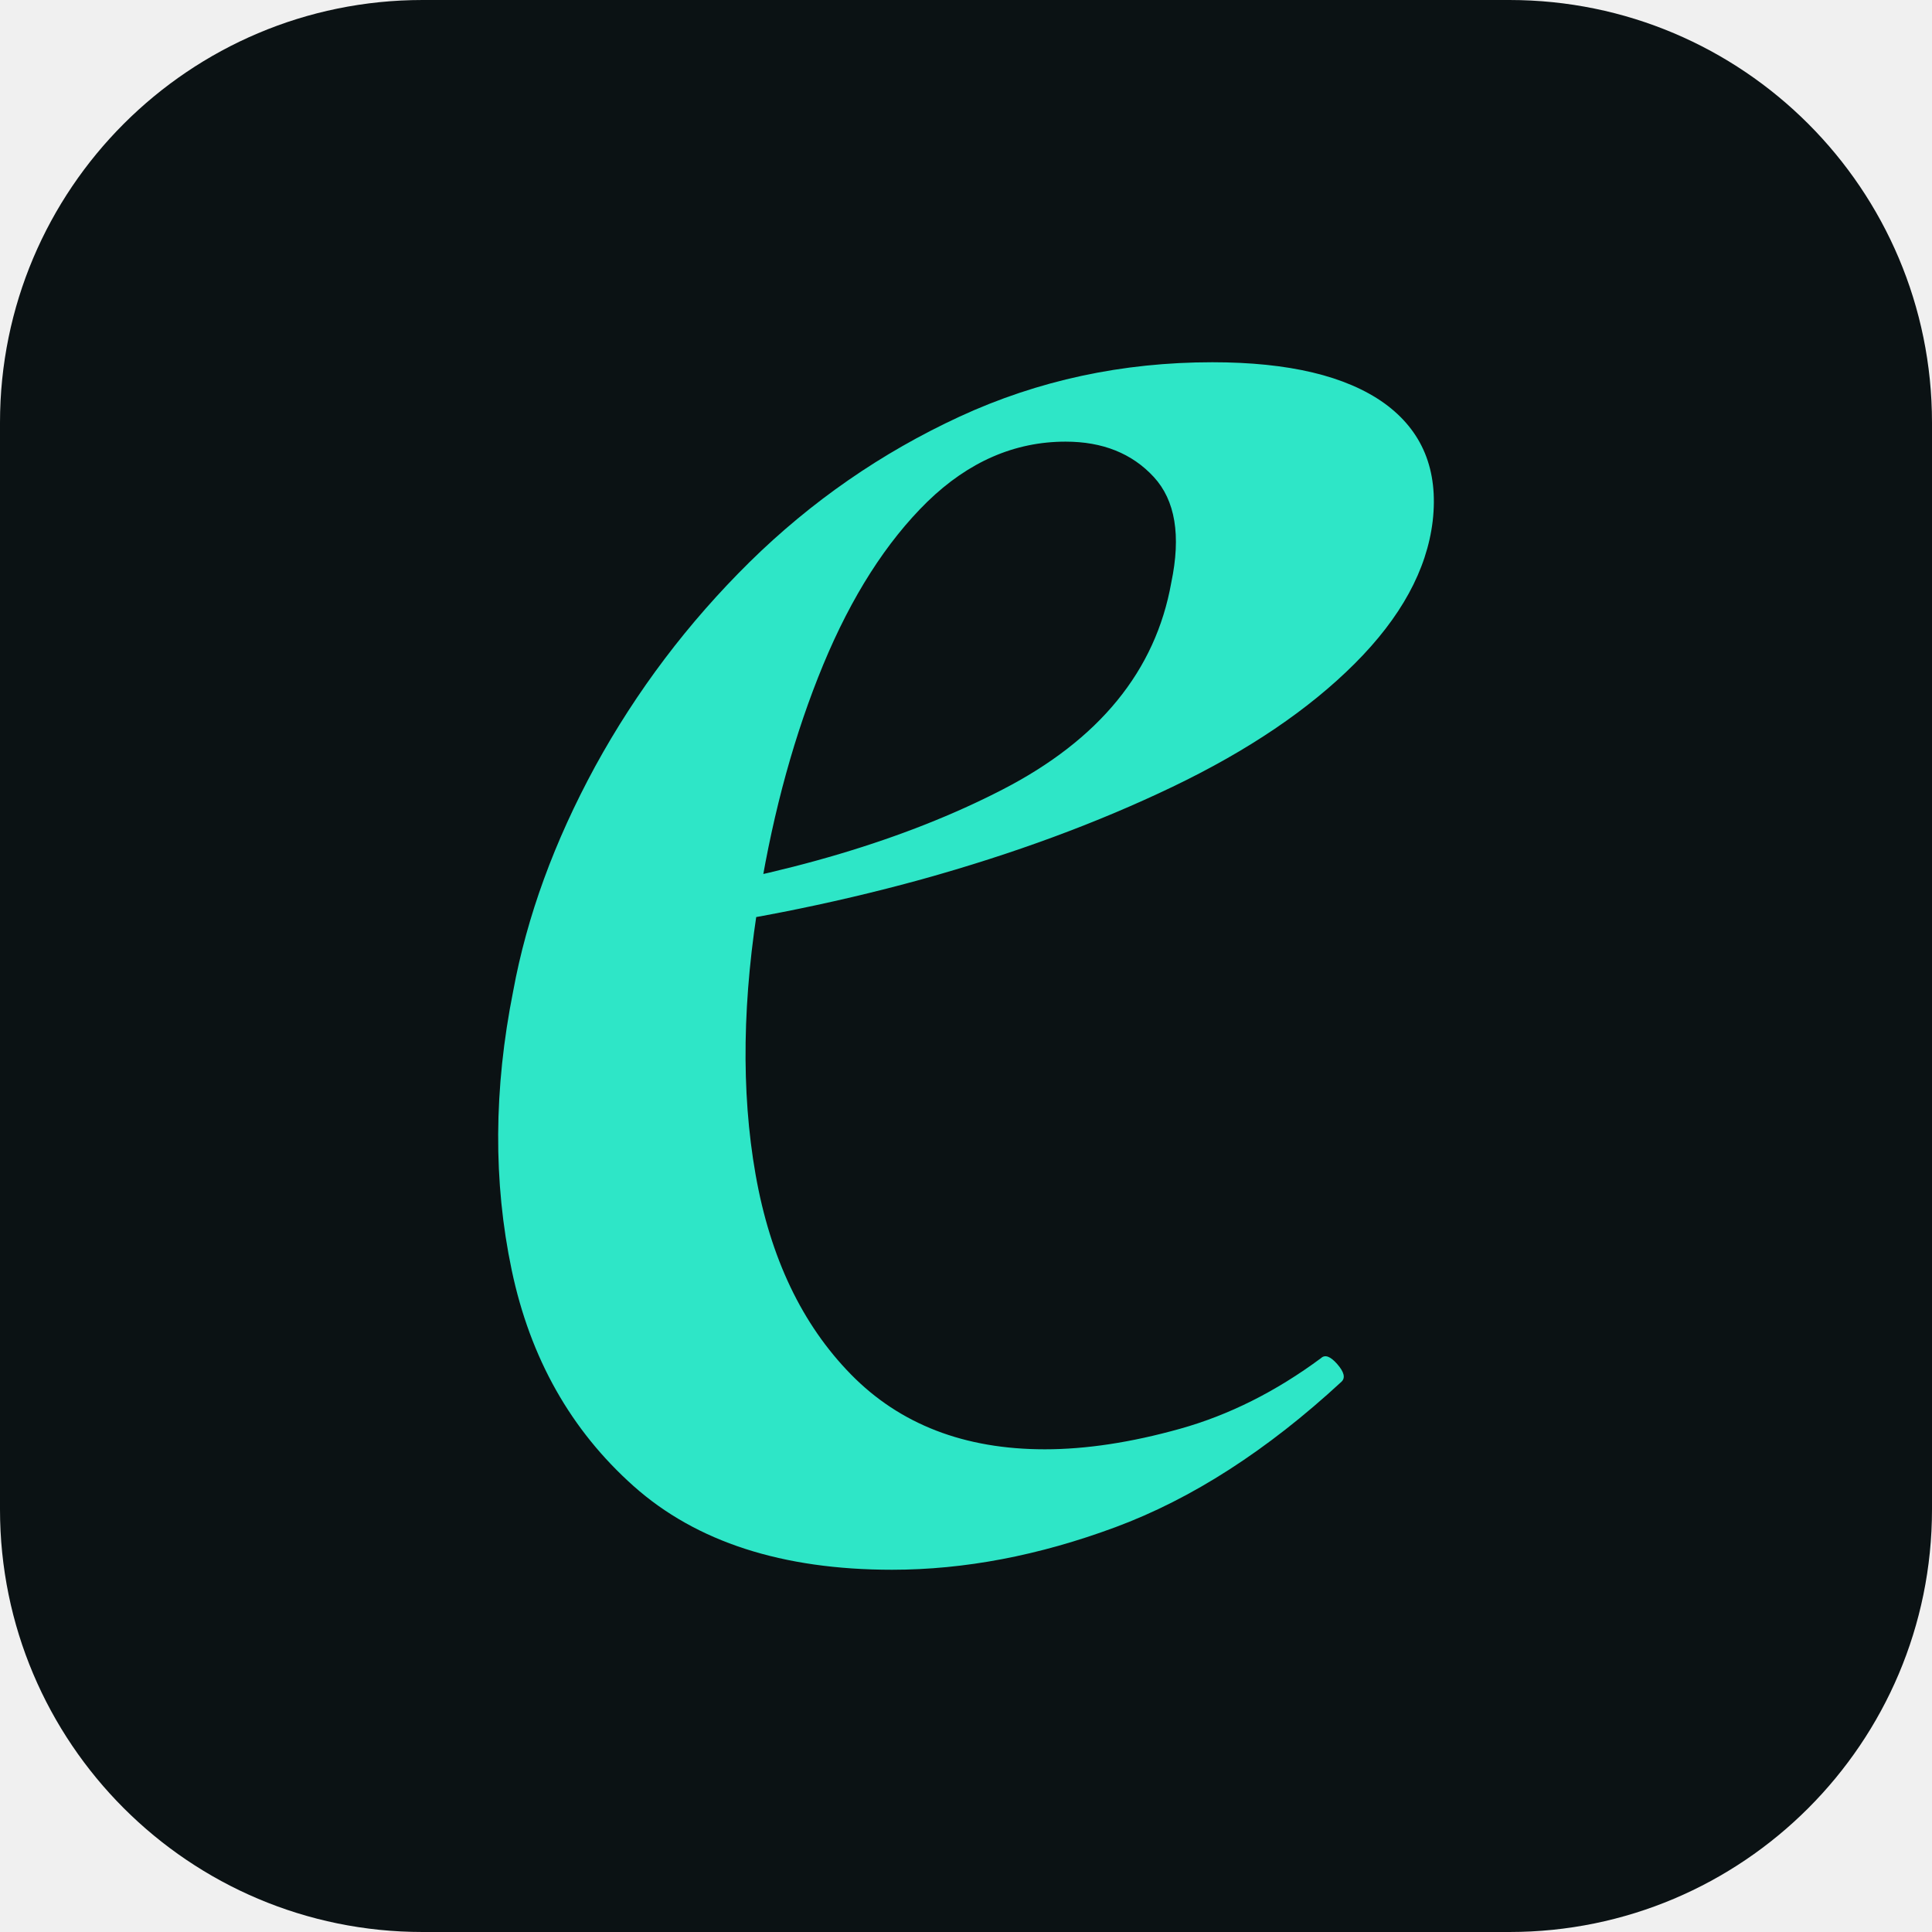
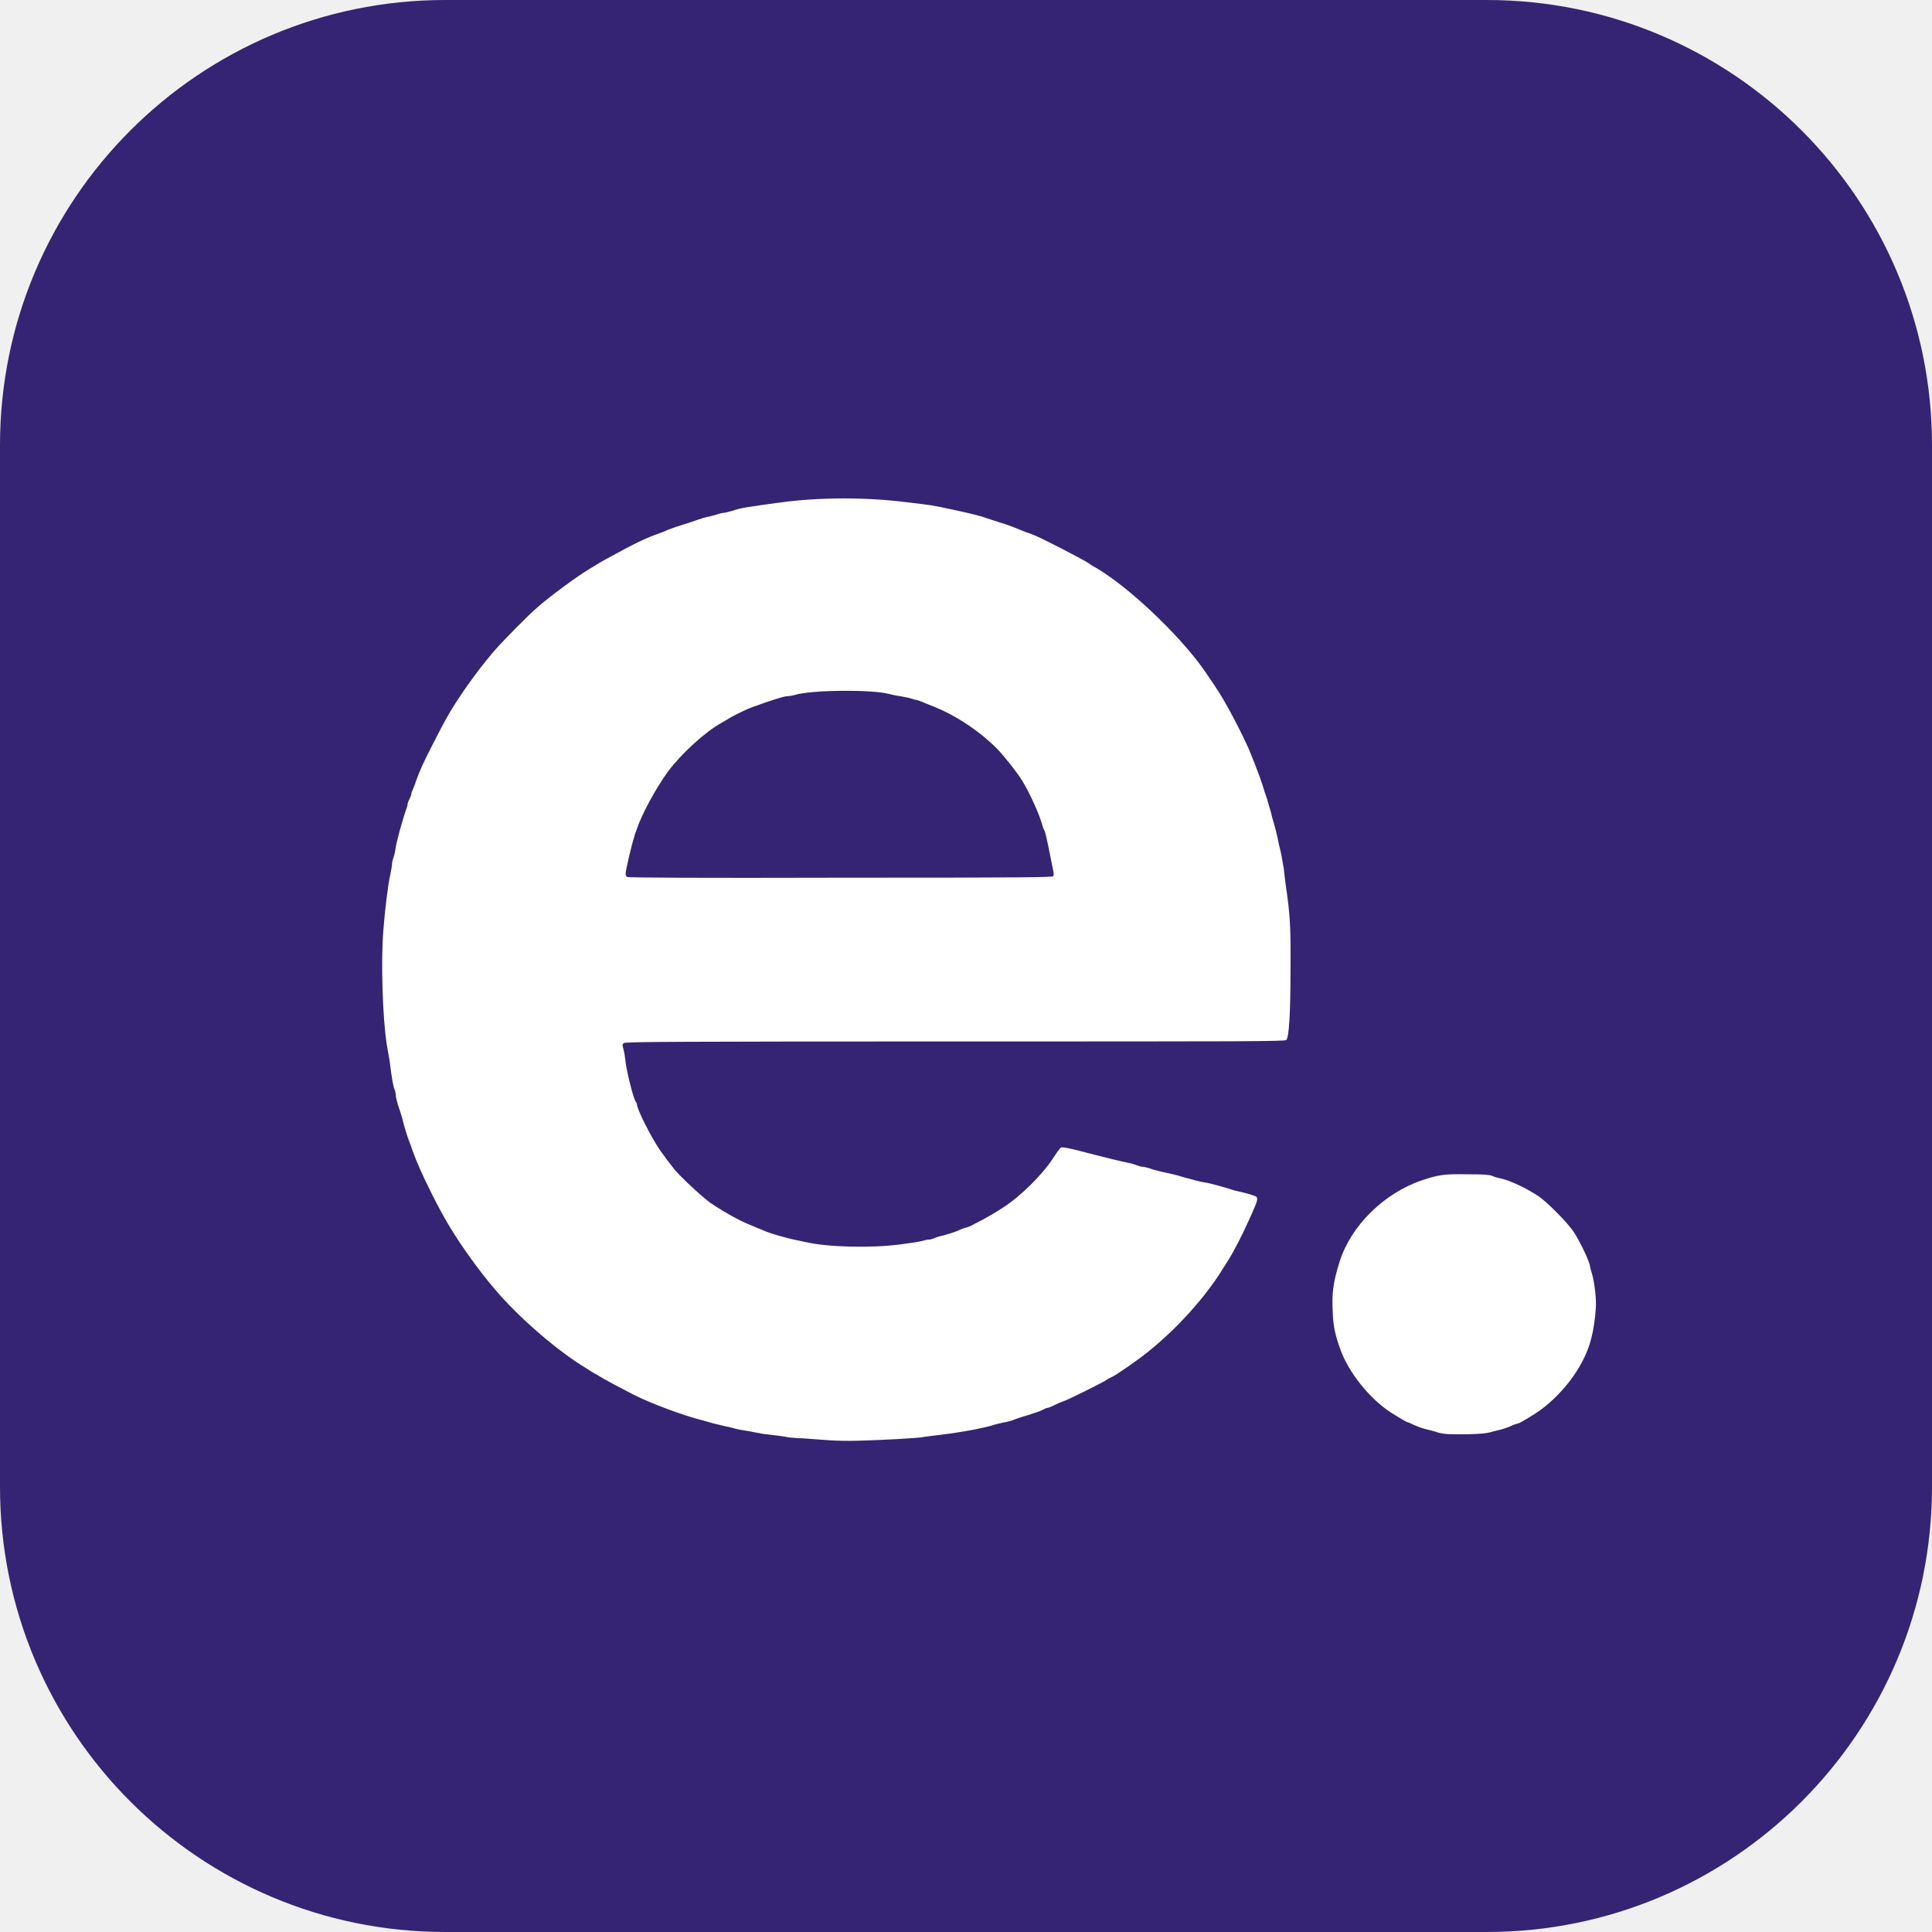
- <svg xmlns="http://www.w3.org/2000/svg" viewBox="0 0 64 64">
-   <rect width="64" height="64" rx="14" fill="#0b1214" />
-   <path fill="#2ee6c7" d="M29.55 52Q24.1 52 20.99 49.23Q17.87 46.45 16.95 42.07Q16.03 37.69 17 32.83Q17.68 29.13 19.72 25.38Q21.77 21.64 24.83 18.62Q27.9 15.6 31.79 13.8Q35.69 12 40.16 12Q43.96 12 45.86 13.36Q47.75 14.73 47.46 17.26Q47.17 19.69 44.88 21.98Q42.6 24.26 38.85 26.06Q35.1 27.86 30.53 29.13Q25.95 30.39 21.09 30.98L21.28 29.71Q28.39 28.64 33.2 26.16Q38.02 23.68 38.8 19.3Q39.29 16.96 38.22 15.8Q37.14 14.63 35.3 14.63Q32.77 14.63 30.72 16.62Q28.68 18.62 27.27 22.02Q25.86 25.43 25.17 29.62Q24.3 34.77 25.03 38.91Q25.76 43.05 28.19 45.53Q30.62 48.01 34.61 48.01Q36.66 48.01 39.09 47.33Q41.52 46.65 43.76 44.99Q43.96 44.8 44.3 45.19Q44.64 45.58 44.44 45.77Q40.75 49.18 36.95 50.59Q33.15 52 29.55 52Z" />
+ <svg xmlns="http://www.w3.org/2000/svg" viewBox="0 0 512 512">
+   <rect width="512" height="512" rx="118" fill="#352373" />
+   <path fill="#fff" fill-rule="evenodd" d="M220.0 381.7C218.7 381.6 215.6 381.4 213.1 381.2C210.6 381.1 208.5 380.9 208.4 380.8C208.3 380.8 206.7 380.5 204.8 380.3C202.9 380.1 201.4 379.9 201.3 379.8C201.2 379.8 200.0 379.6 198.6 379.3C197.2 379.1 195.5 378.8 194.8 378.6C194.1 378.4 193.0 378.1 192.3 378.0C191.6 377.8 190.1 377.5 189.0 377.2C187.8 376.9 186.3 376.4 185.4 376.2C181.1 375.1 172.4 371.9 167.9 369.6C166.1 368.7 160.8 365.9 160.6 365.7C160.3 365.6 159.5 365.1 157.8 364.1C157.2 363.8 155.8 362.9 153.6 361.5C146.2 356.7 137.0 348.6 131.0 341.5C127.3 337.2 122.3 330.3 119.3 325.3C116.1 320.1 111.3 310.4 109.5 305.4C109.2 304.6 108.8 303.3 108.5 302.6C107.9 301.1 107.2 298.8 106.5 296.0C106.2 295.0 105.7 293.5 105.4 292.6C105.2 291.8 104.9 290.8 104.9 290.4C104.9 290.0 104.8 289.3 104.6 288.8C104.2 287.9 103.9 286.3 103.2 280.8C103.0 279.8 102.7 278.0 102.5 276.8C101.4 270.0 100.9 254.6 101.6 246.5C102.0 241.1 102.8 234.7 103.4 231.9C103.7 230.6 103.9 229.2 103.9 228.8C103.9 228.5 104.1 227.7 104.3 227.2C104.5 226.7 104.7 225.6 104.8 225.0C105.0 223.2 106.7 217.2 107.6 214.6C107.8 214.1 108.0 213.5 108.0 213.2C108.0 213.0 108.2 212.3 108.5 211.8C108.8 211.2 109.0 210.6 109.0 210.4C109.0 210.2 109.2 209.6 109.5 209.0C109.7 208.4 110.1 207.6 110.2 207.1C111.3 204.1 112.0 202.5 114.5 197.6C118.3 190.1 119.6 187.9 123.0 182.9C125.7 179.0 128.4 175.5 130.8 172.7C133.4 169.7 140.1 162.9 142.6 160.8C145.8 158.0 152.7 152.9 156.0 150.9C157.3 150.1 160.6 148.1 161.3 147.8C168.2 144.0 171.3 142.5 175.1 141.2C175.6 141.0 176.5 140.7 177.0 140.4C178.3 139.9 179.5 139.5 180.8 139.1C181.4 138.9 182.4 138.6 183.0 138.4C185.8 137.4 187.5 136.9 187.9 136.9C188.1 136.9 189.0 136.6 189.8 136.4C190.6 136.1 191.5 135.9 191.9 135.9C192.2 135.9 193.2 135.6 194.0 135.4C196.3 134.6 197.7 134.4 207.2 133.1C217.1 131.8 229.4 131.7 240.3 133.1C247.0 133.9 246.6 133.8 252.7 135.1C257.3 136.1 259.8 136.7 261.7 137.4C262.4 137.6 264.1 138.2 265.4 138.6C267.7 139.3 268.6 139.7 271.8 141.0C272.5 141.2 273.5 141.6 274.0 141.8C276.1 142.6 287.9 148.7 288.7 149.4C288.9 149.6 289.7 150.1 290.5 150.5C298.9 155.4 312.2 167.9 318.9 177.3C320.3 179.3 323.0 183.3 323.8 184.7C326.1 188.5 330.2 196.5 331.4 199.6C331.8 200.6 332.3 201.9 332.6 202.6C333.6 205.2 334.0 206.3 334.6 208.1C334.9 209.1 335.3 210.4 335.5 210.9C335.7 211.4 336.0 212.4 336.2 213.2C336.4 213.9 336.9 215.4 337.1 216.5C337.8 218.7 338.6 221.9 338.9 223.7C339.1 224.4 339.4 225.7 339.6 226.7C339.8 227.7 340.0 229.2 340.2 230.0C340.3 230.9 340.5 232.8 340.7 234.3C341.9 242.4 342.1 245.7 342.0 257.1C342.0 268.6 341.6 274.8 340.9 275.6C340.6 276.0 330.6 276.0 253.2 276.0C178.9 276.0 165.8 276.1 165.4 276.4C164.9 276.7 164.9 276.8 165.2 278.0C165.4 278.6 165.6 279.9 165.7 280.7C165.9 283.4 167.8 290.9 168.4 291.8C168.6 292.1 168.8 292.5 168.8 292.7C168.8 293.9 172.4 301.1 174.9 304.8C175.8 306.1 177.6 308.5 178.8 310.0C181.1 312.6 186.1 317.2 188.3 318.8C192.2 321.4 196.1 323.6 199.5 324.9C200.2 325.2 201.3 325.7 201.9 325.9C203.8 326.8 208.3 328.1 211.3 328.7C212.0 328.8 213.0 329.1 213.7 329.2C219.4 330.5 230.6 330.8 238.4 329.8C240.9 329.5 243.5 329.1 244.2 328.9C244.9 328.7 245.8 328.5 246.2 328.5C246.6 328.5 247.2 328.3 247.7 328.1C248.1 327.9 249.0 327.6 249.6 327.5C250.8 327.2 253.3 326.5 254.6 325.8C255.1 325.6 255.6 325.4 255.7 325.4C255.9 325.4 256.4 325.2 257.0 325.0C257.5 324.7 259.0 324.0 260.3 323.3C261.6 322.6 264.2 321.1 266.0 319.9C270.6 316.9 276.1 311.4 278.9 307.2C280.0 305.5 281.0 304.1 281.2 304.1C281.6 303.9 284.4 304.5 288.8 305.7C292.3 306.6 297.1 307.8 299.2 308.2C299.8 308.3 300.7 308.6 301.2 308.8C301.7 309.0 302.4 309.2 302.7 309.2C303.1 309.2 303.9 309.4 304.6 309.6C305.3 309.9 306.5 310.2 307.3 310.4C310.6 311.1 312.2 311.5 313.4 311.9C316.0 312.6 318.5 313.3 318.9 313.3C319.4 313.3 321.9 313.9 324.6 314.7C325.3 314.9 326.5 315.3 327.2 315.5C330.9 316.3 332.7 316.9 333.0 317.2C333.3 317.7 333.2 318.3 332.5 319.9C332.3 320.4 331.6 322.0 330.9 323.5C329.5 326.7 327.0 331.6 325.6 333.8C325.3 334.3 324.5 335.5 323.9 336.5C319.3 343.9 312.0 352.0 304.3 358.2C301.3 360.6 296.4 364.0 294.7 364.9C294.2 365.1 293.4 365.5 292.9 365.9C291.6 366.7 282.9 371.0 282.2 371.2C281.9 371.3 280.8 371.7 279.8 372.2C278.8 372.7 277.9 373.1 277.6 373.1C277.4 373.1 276.9 373.3 276.6 373.5C275.9 373.9 274.4 374.4 272.5 375.0C271.4 375.3 270.1 375.7 268.0 376.5C267.6 376.6 266.6 376.9 265.8 377.0C264.9 377.2 263.6 377.5 262.8 377.8C259.1 378.8 253.2 379.8 248.8 380.3C246.8 380.5 245.1 380.8 244.8 380.8C244.1 381.1 232.6 381.7 227.5 381.8C224.7 381.9 221.3 381.8 220.0 381.7ZM383.1 380.0C382.7 380.0 381.9 379.8 381.3 379.7C380.8 379.5 379.7 379.2 378.9 379.0C377.4 378.7 375.7 378.1 374.2 377.4C373.7 377.1 373.1 376.9 373.0 376.9C372.8 376.9 370.1 375.3 368.7 374.4C363.0 370.7 357.5 363.9 355.2 357.6C353.9 354.0 353.3 351.4 353.2 347.9C352.9 342.7 353.3 339.8 355.0 334.4C358.0 324.8 366.8 316.2 376.8 312.8C381.3 311.3 382.8 311.1 388.7 311.2C393.3 311.2 394.5 311.3 395.4 311.6C396.0 311.9 397.1 312.2 397.7 312.3C400.0 312.8 404.0 314.6 407.4 316.8C409.7 318.2 415.4 324.0 417.0 326.4C418.6 328.8 420.9 333.6 421.3 335.2C421.4 335.9 421.7 337.0 421.9 337.6C422.6 339.9 423.1 344.6 422.9 346.8C422.7 349.7 422.3 352.4 421.7 354.7C420.0 361.6 414.7 368.9 408.2 373.7C406.7 374.8 402.7 377.2 402.4 377.2C402.3 377.2 401.7 377.4 401.1 377.6C399.6 378.3 398.6 378.7 395.9 379.3C393.9 379.9 392.8 380.0 388.7 380.1C386.0 380.1 383.5 380.1 383.1 380.0ZM279.1 232.2C279.2 232.0 279.3 231.5 279.2 231.2C279.1 230.8 278.8 229.0 278.4 227.2C277.5 222.6 277.0 220.5 276.8 220.1C276.7 220.0 276.4 219.4 276.3 218.9C275.6 216.2 273.0 210.3 270.9 206.9C269.7 204.9 266.3 200.6 264.4 198.6C259.7 193.8 253.2 189.5 247.3 187.2C246.3 186.8 245.0 186.3 244.4 186.0C243.8 185.8 243.1 185.5 242.9 185.5C242.6 185.5 242.0 185.3 241.4 185.1C240.9 184.9 239.6 184.7 238.6 184.5C237.7 184.4 236.3 184.1 235.6 183.9C231.1 182.7 214.9 182.8 210.5 184.2C209.8 184.4 209.0 184.5 208.6 184.5C207.8 184.5 204.3 185.6 199.1 187.5C198.0 187.9 194.6 189.5 193.0 190.5C192.5 190.8 191.7 191.3 191.3 191.5C186.8 194.0 180.6 199.7 177.0 204.5C173.8 208.9 170.0 215.9 168.7 219.9C168.5 220.4 168.2 221.2 168.1 221.7C167.4 223.8 165.8 230.6 165.8 231.6C165.8 231.9 166.0 232.3 166.2 232.4C166.5 232.6 184.7 232.7 222.7 232.6C272.3 232.6 278.9 232.5 279.1 232.2Z" />
</svg>
